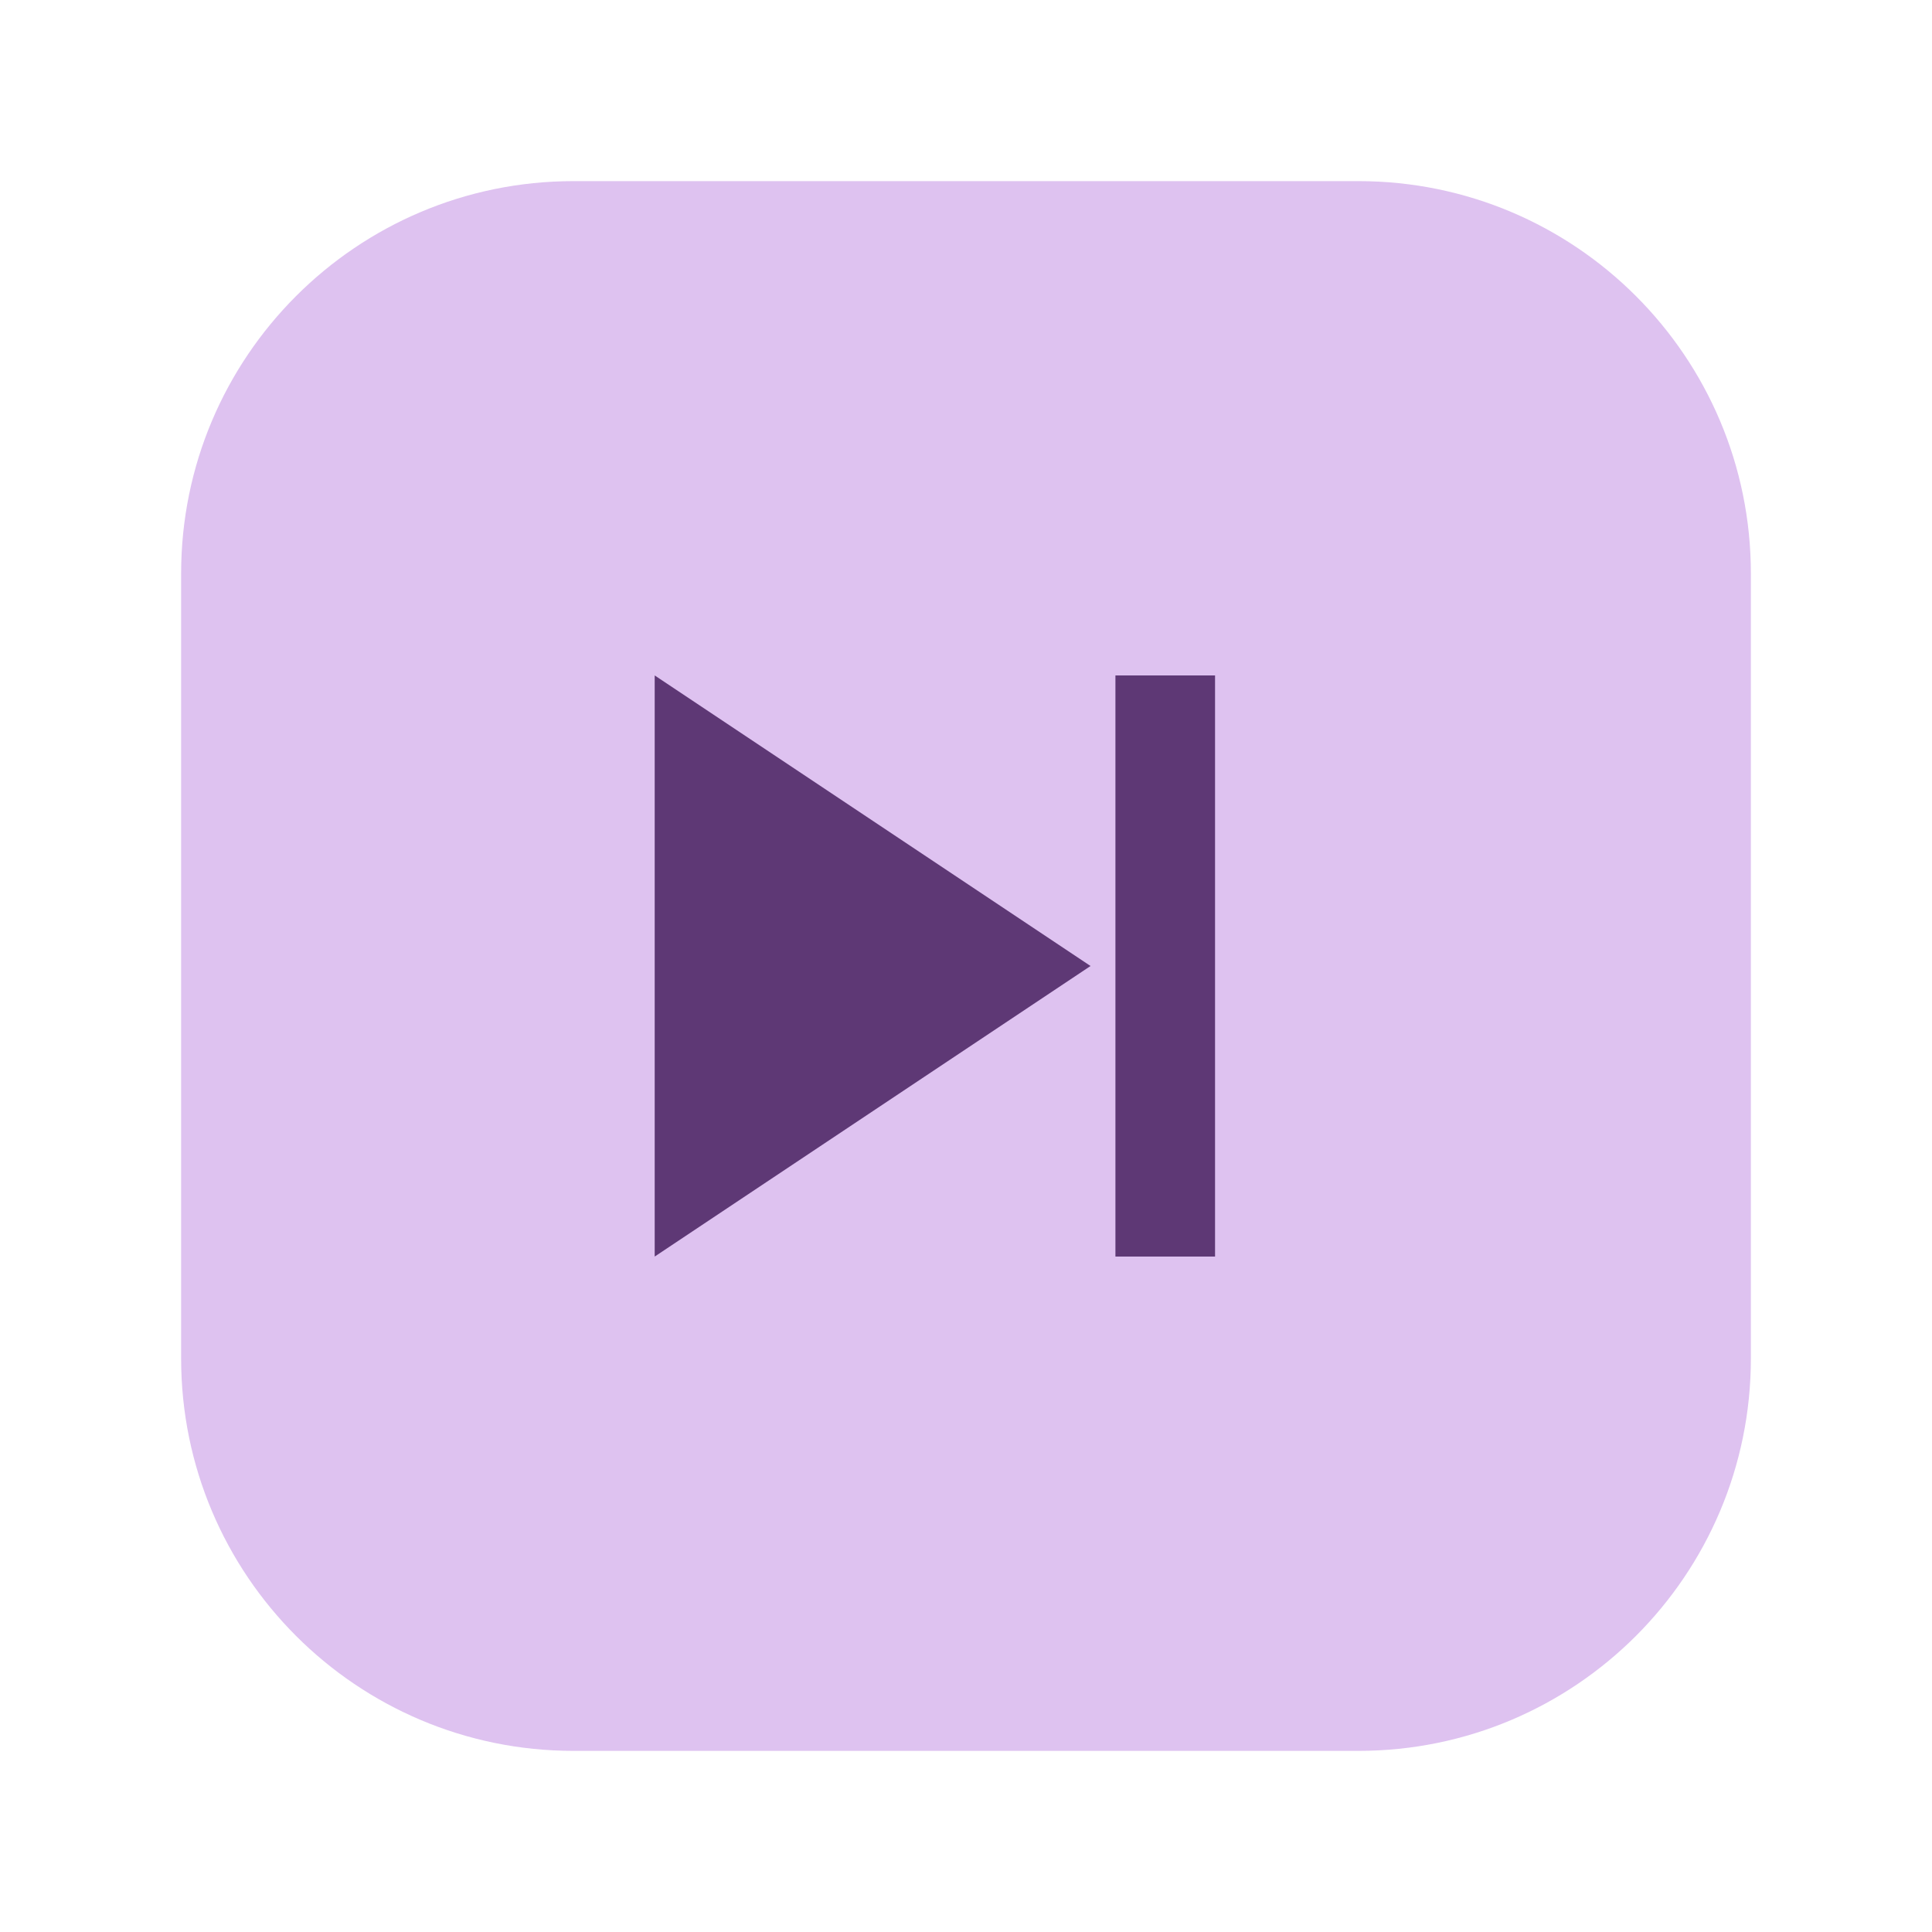
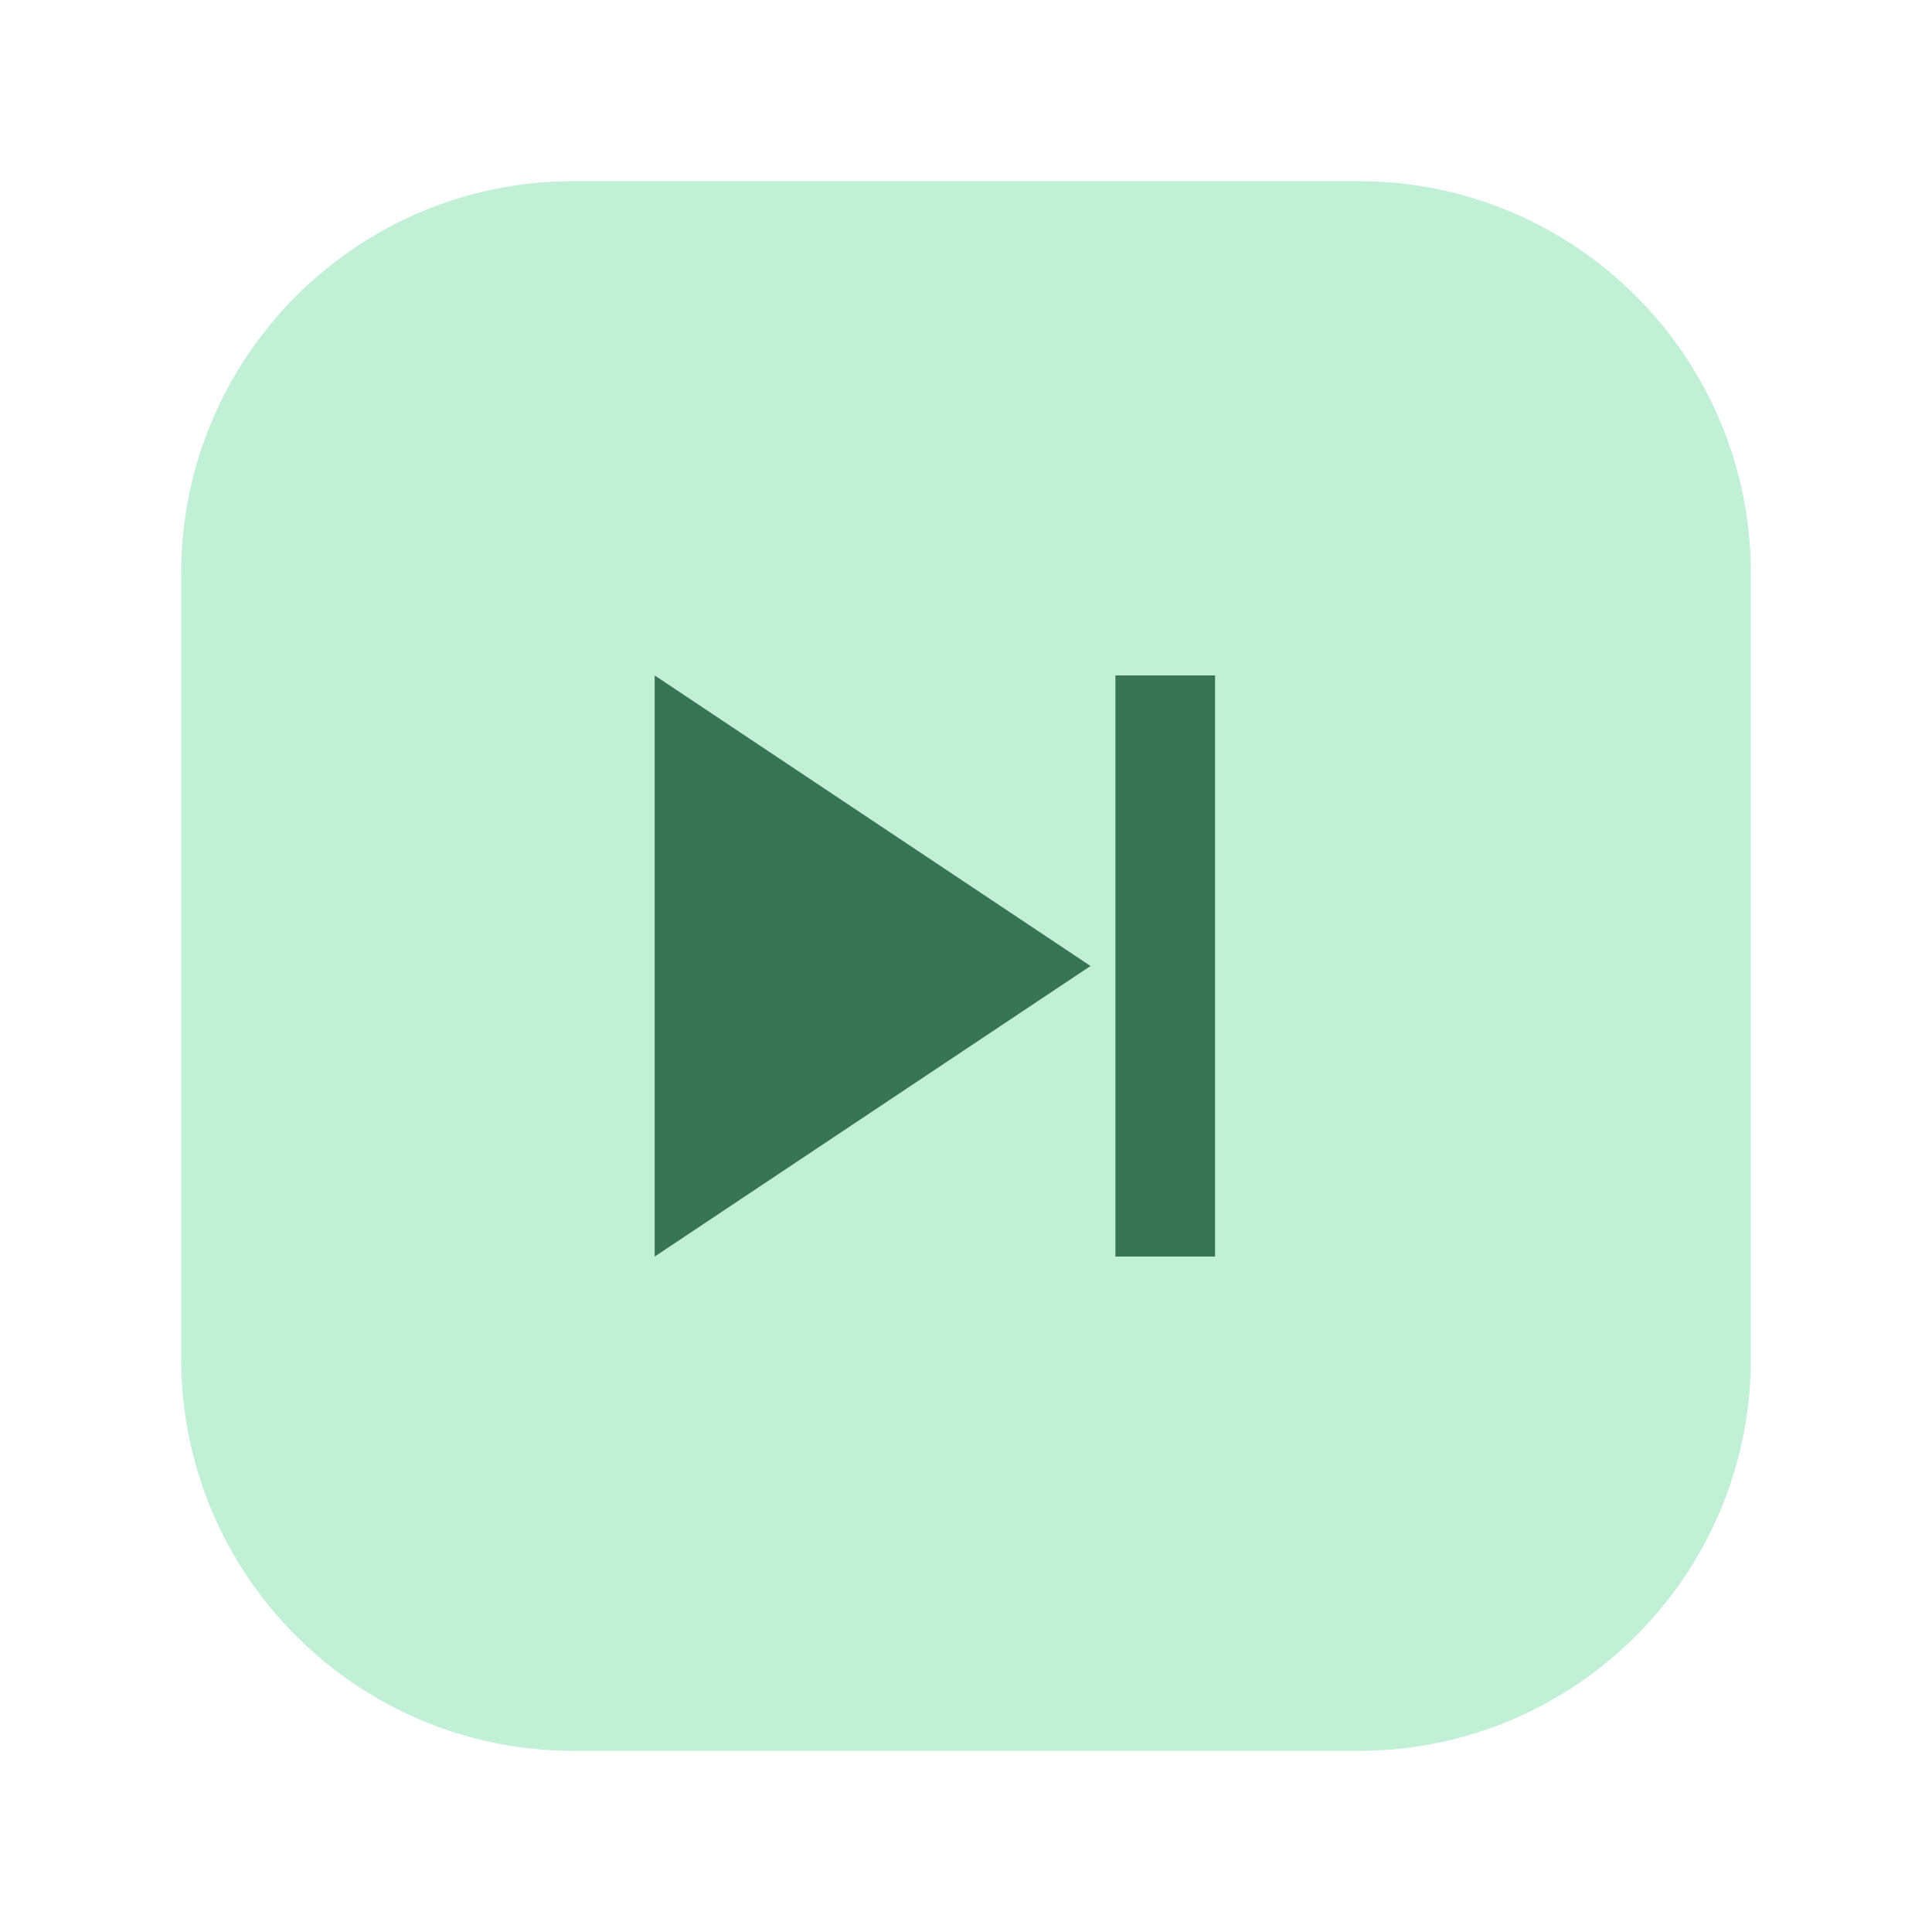
<svg xmlns="http://www.w3.org/2000/svg" width="512" height="512" viewBox="0 0 512 512">
-   <rect x="48" y="48" width="416" height="416" rx="104" fill="hsl(277,60%,85%)" />
+   <rect x="48" y="48" width="416" height="416" rx="104" fill="hsl(148,60%,85%)" />
  <g transform="translate(124,124) scale(11)">
-     <path d="M18 5h-2.4v14H18z" fill="hsl(277,35%,34%)" />
-     <path d="M4.5 5 15 12 4.5 19z" fill="hsl(277,35%,34%)" />
+     <path d="M18 5h-2.4v14H18z" fill="hsl(148,35%,34%)" />
+     <path d="M4.5 5 15 12 4.5 19z" fill="hsl(148,35%,34%)" />
  </g>
</svg>
